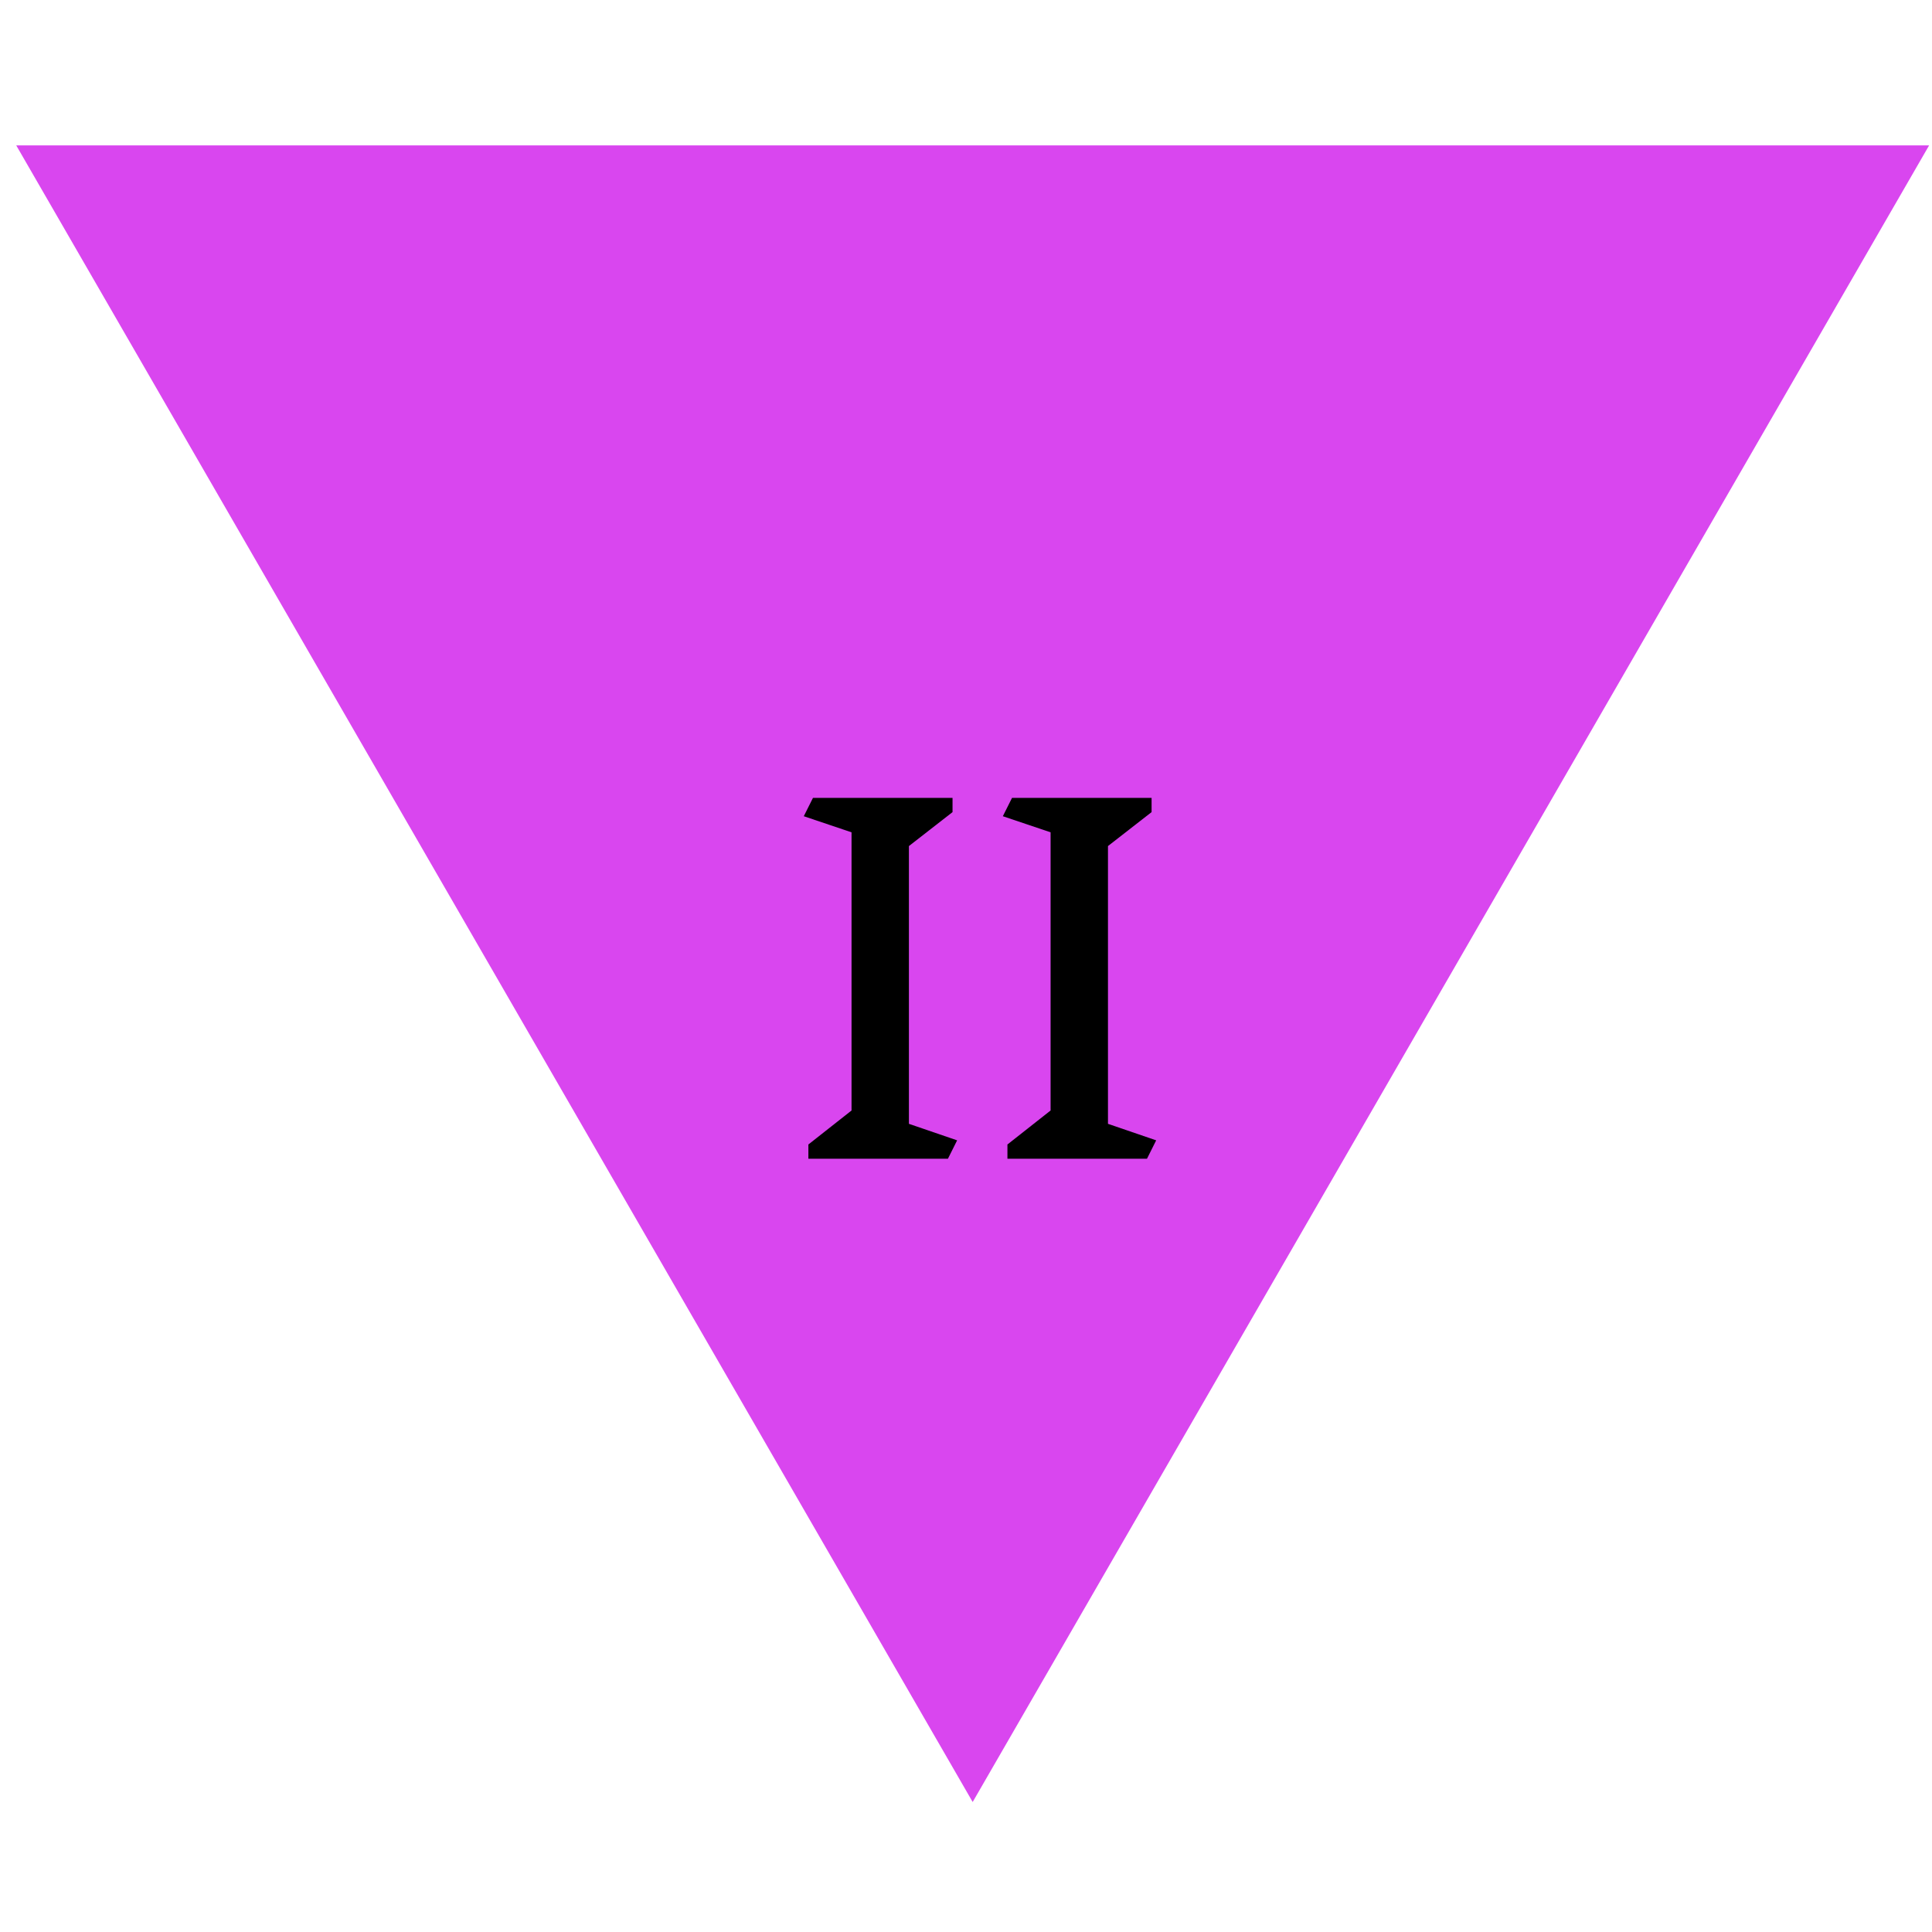
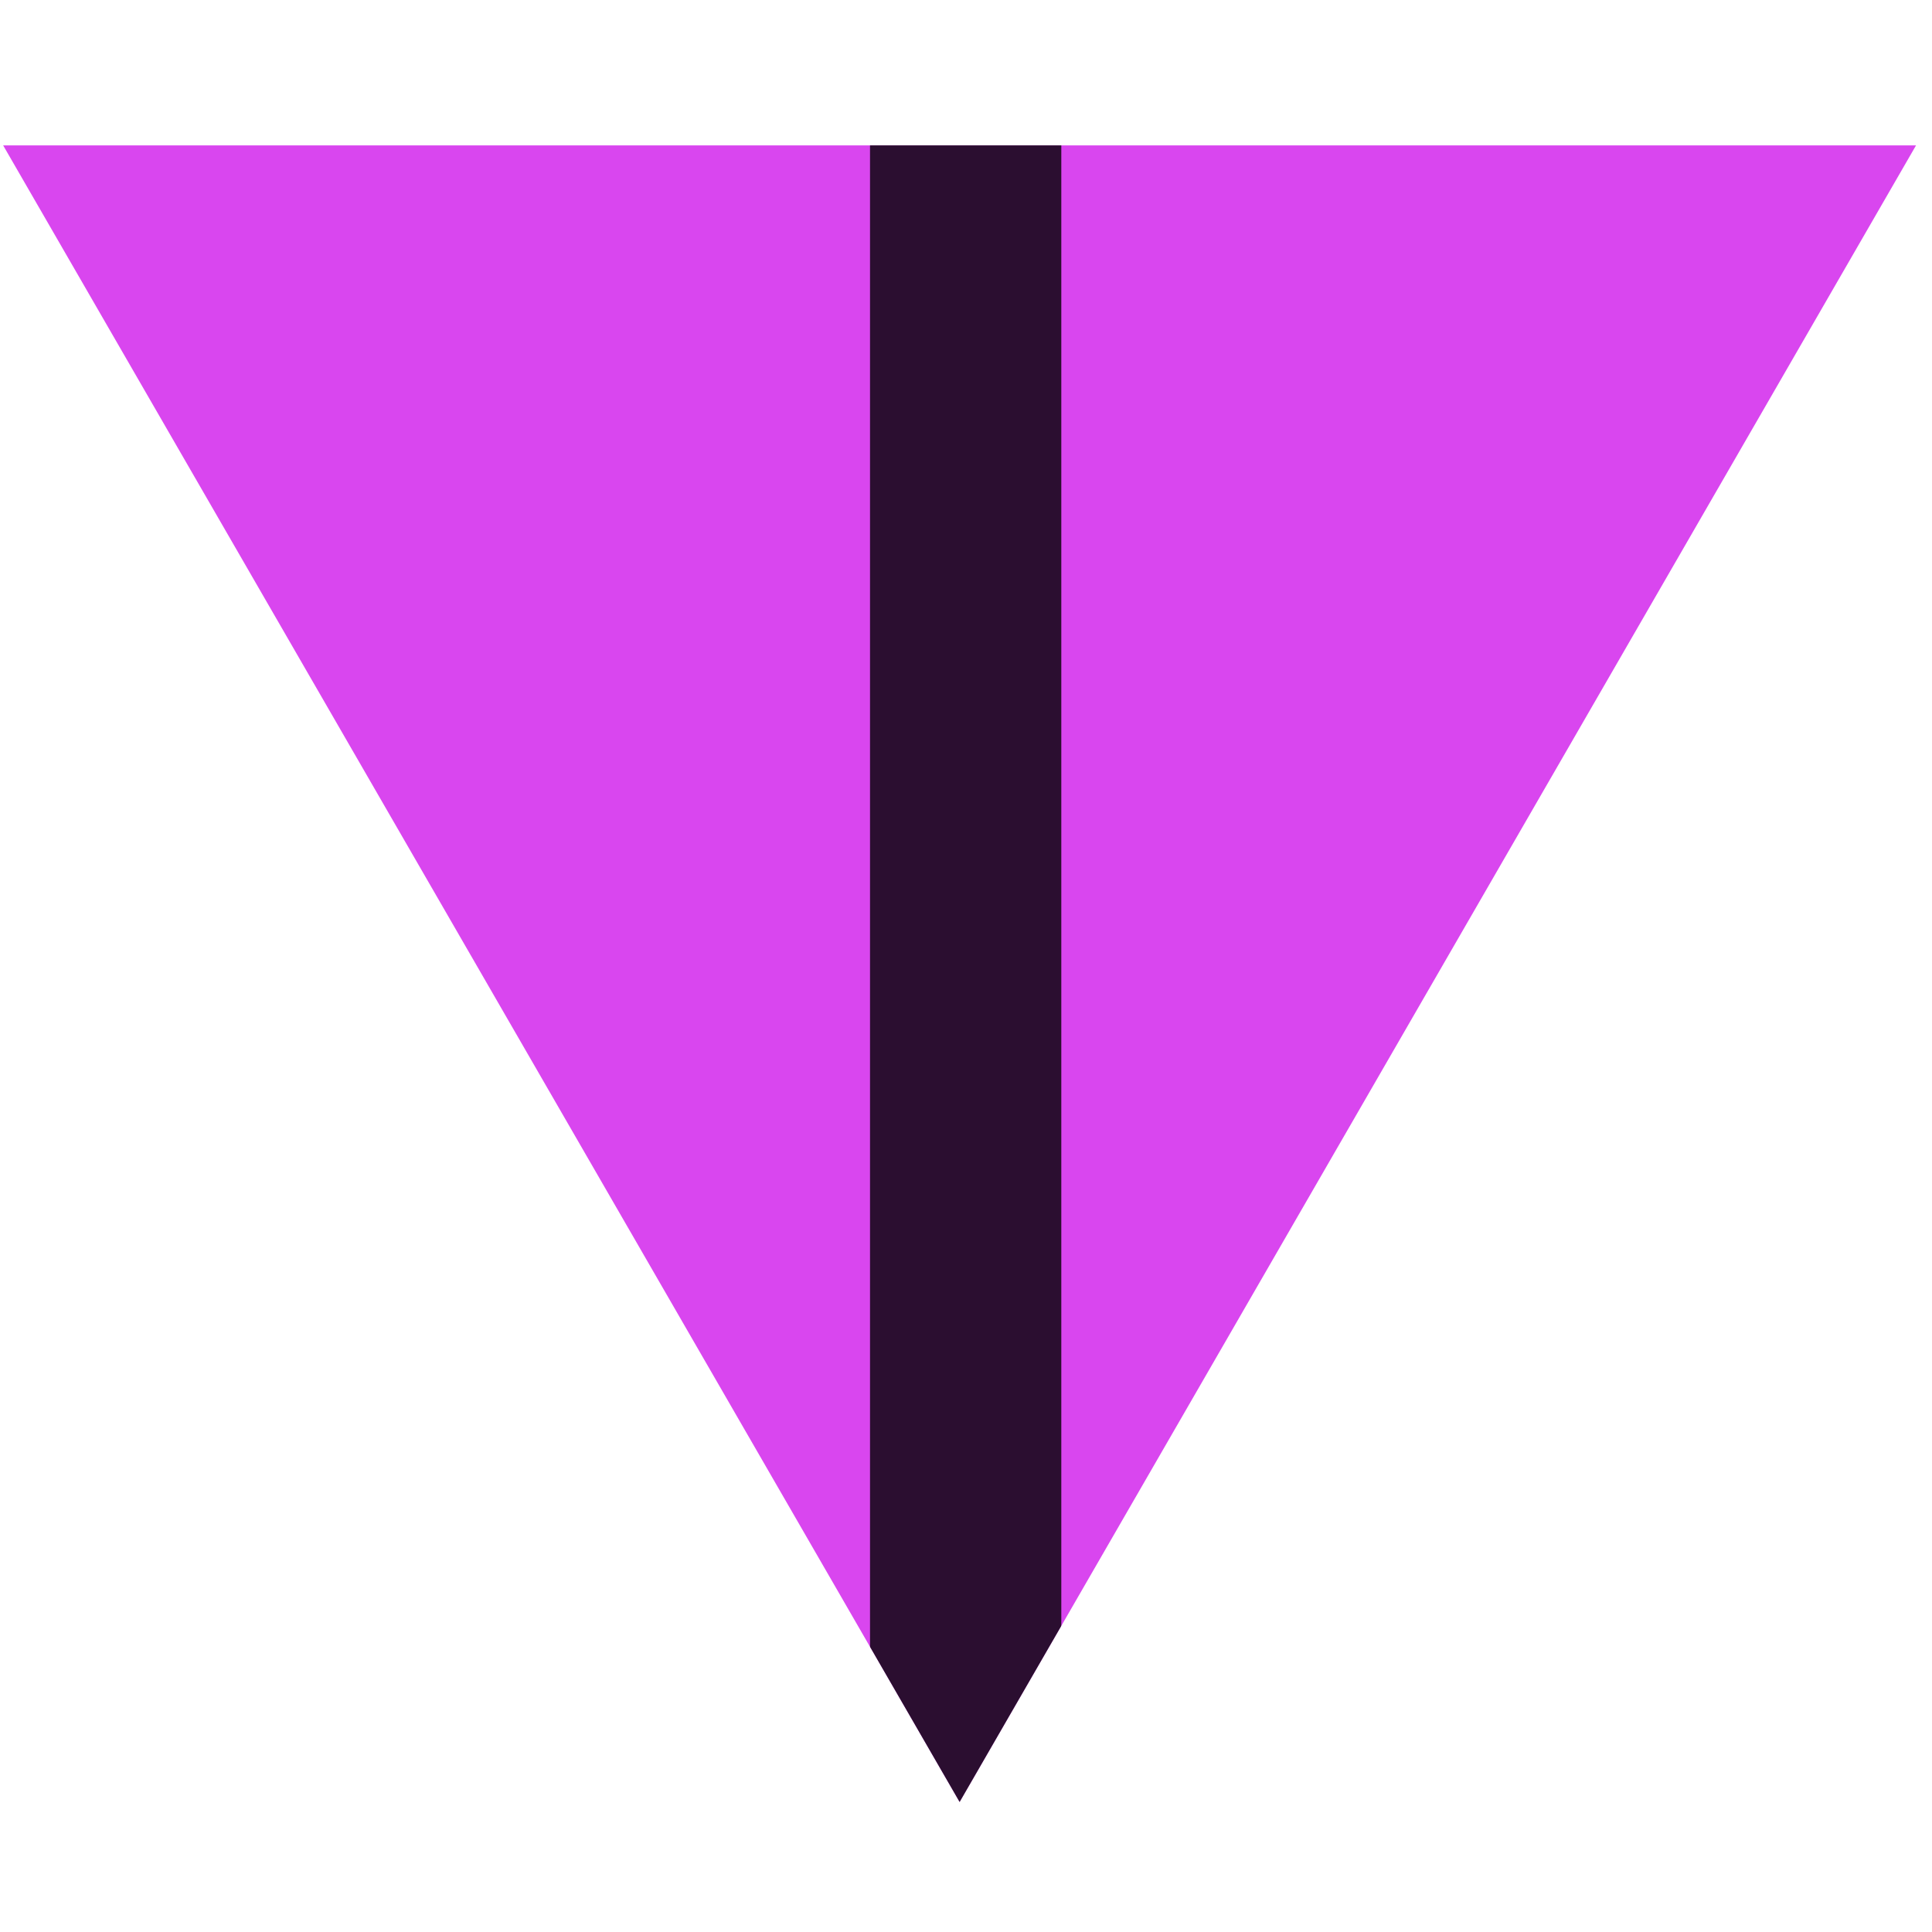
<svg xmlns="http://www.w3.org/2000/svg" width="101" height="101" viewBox="0 0 101 101" fill="none">
-   <path d="M50.849 94.204L100.849 7.601H0.849L50.849 94.204Z" fill="#D946EF" />
-   <path d="M49.556 60.575H42.26V59.831L44.516 58.054V43.511L42.02 42.67L42.5 41.711H49.796V42.455L47.516 44.23V58.751L50.036 59.614L49.556 60.575ZM59.962 60.575H52.666V59.831L54.922 58.054V43.511L52.426 42.67L52.906 41.711H60.202V42.455L57.922 44.23V58.751L60.442 59.614L59.962 60.575Z" fill="black" />
+   <path d="M50.166 94.204L100.165 7.601H0.165L50.166 94.204Z" fill="#D946EF" />
+   <mask id="mask0_31_51" style="mask-type:alpha" maskUnits="userSpaceOnUse" x="0" y="7" width="101" height="88">
+     <path d="M50.166 94.204L100.165 7.601H0.165L50.166 94.204Z" fill="#D946EF" />
+   </mask>
+   <g mask="url(#mask0_31_51)">
+     <path d="M50.482 1.343V101.343" stroke="black" stroke-opacity="0.8" stroke-width="10" />
+   </g>
</svg>
